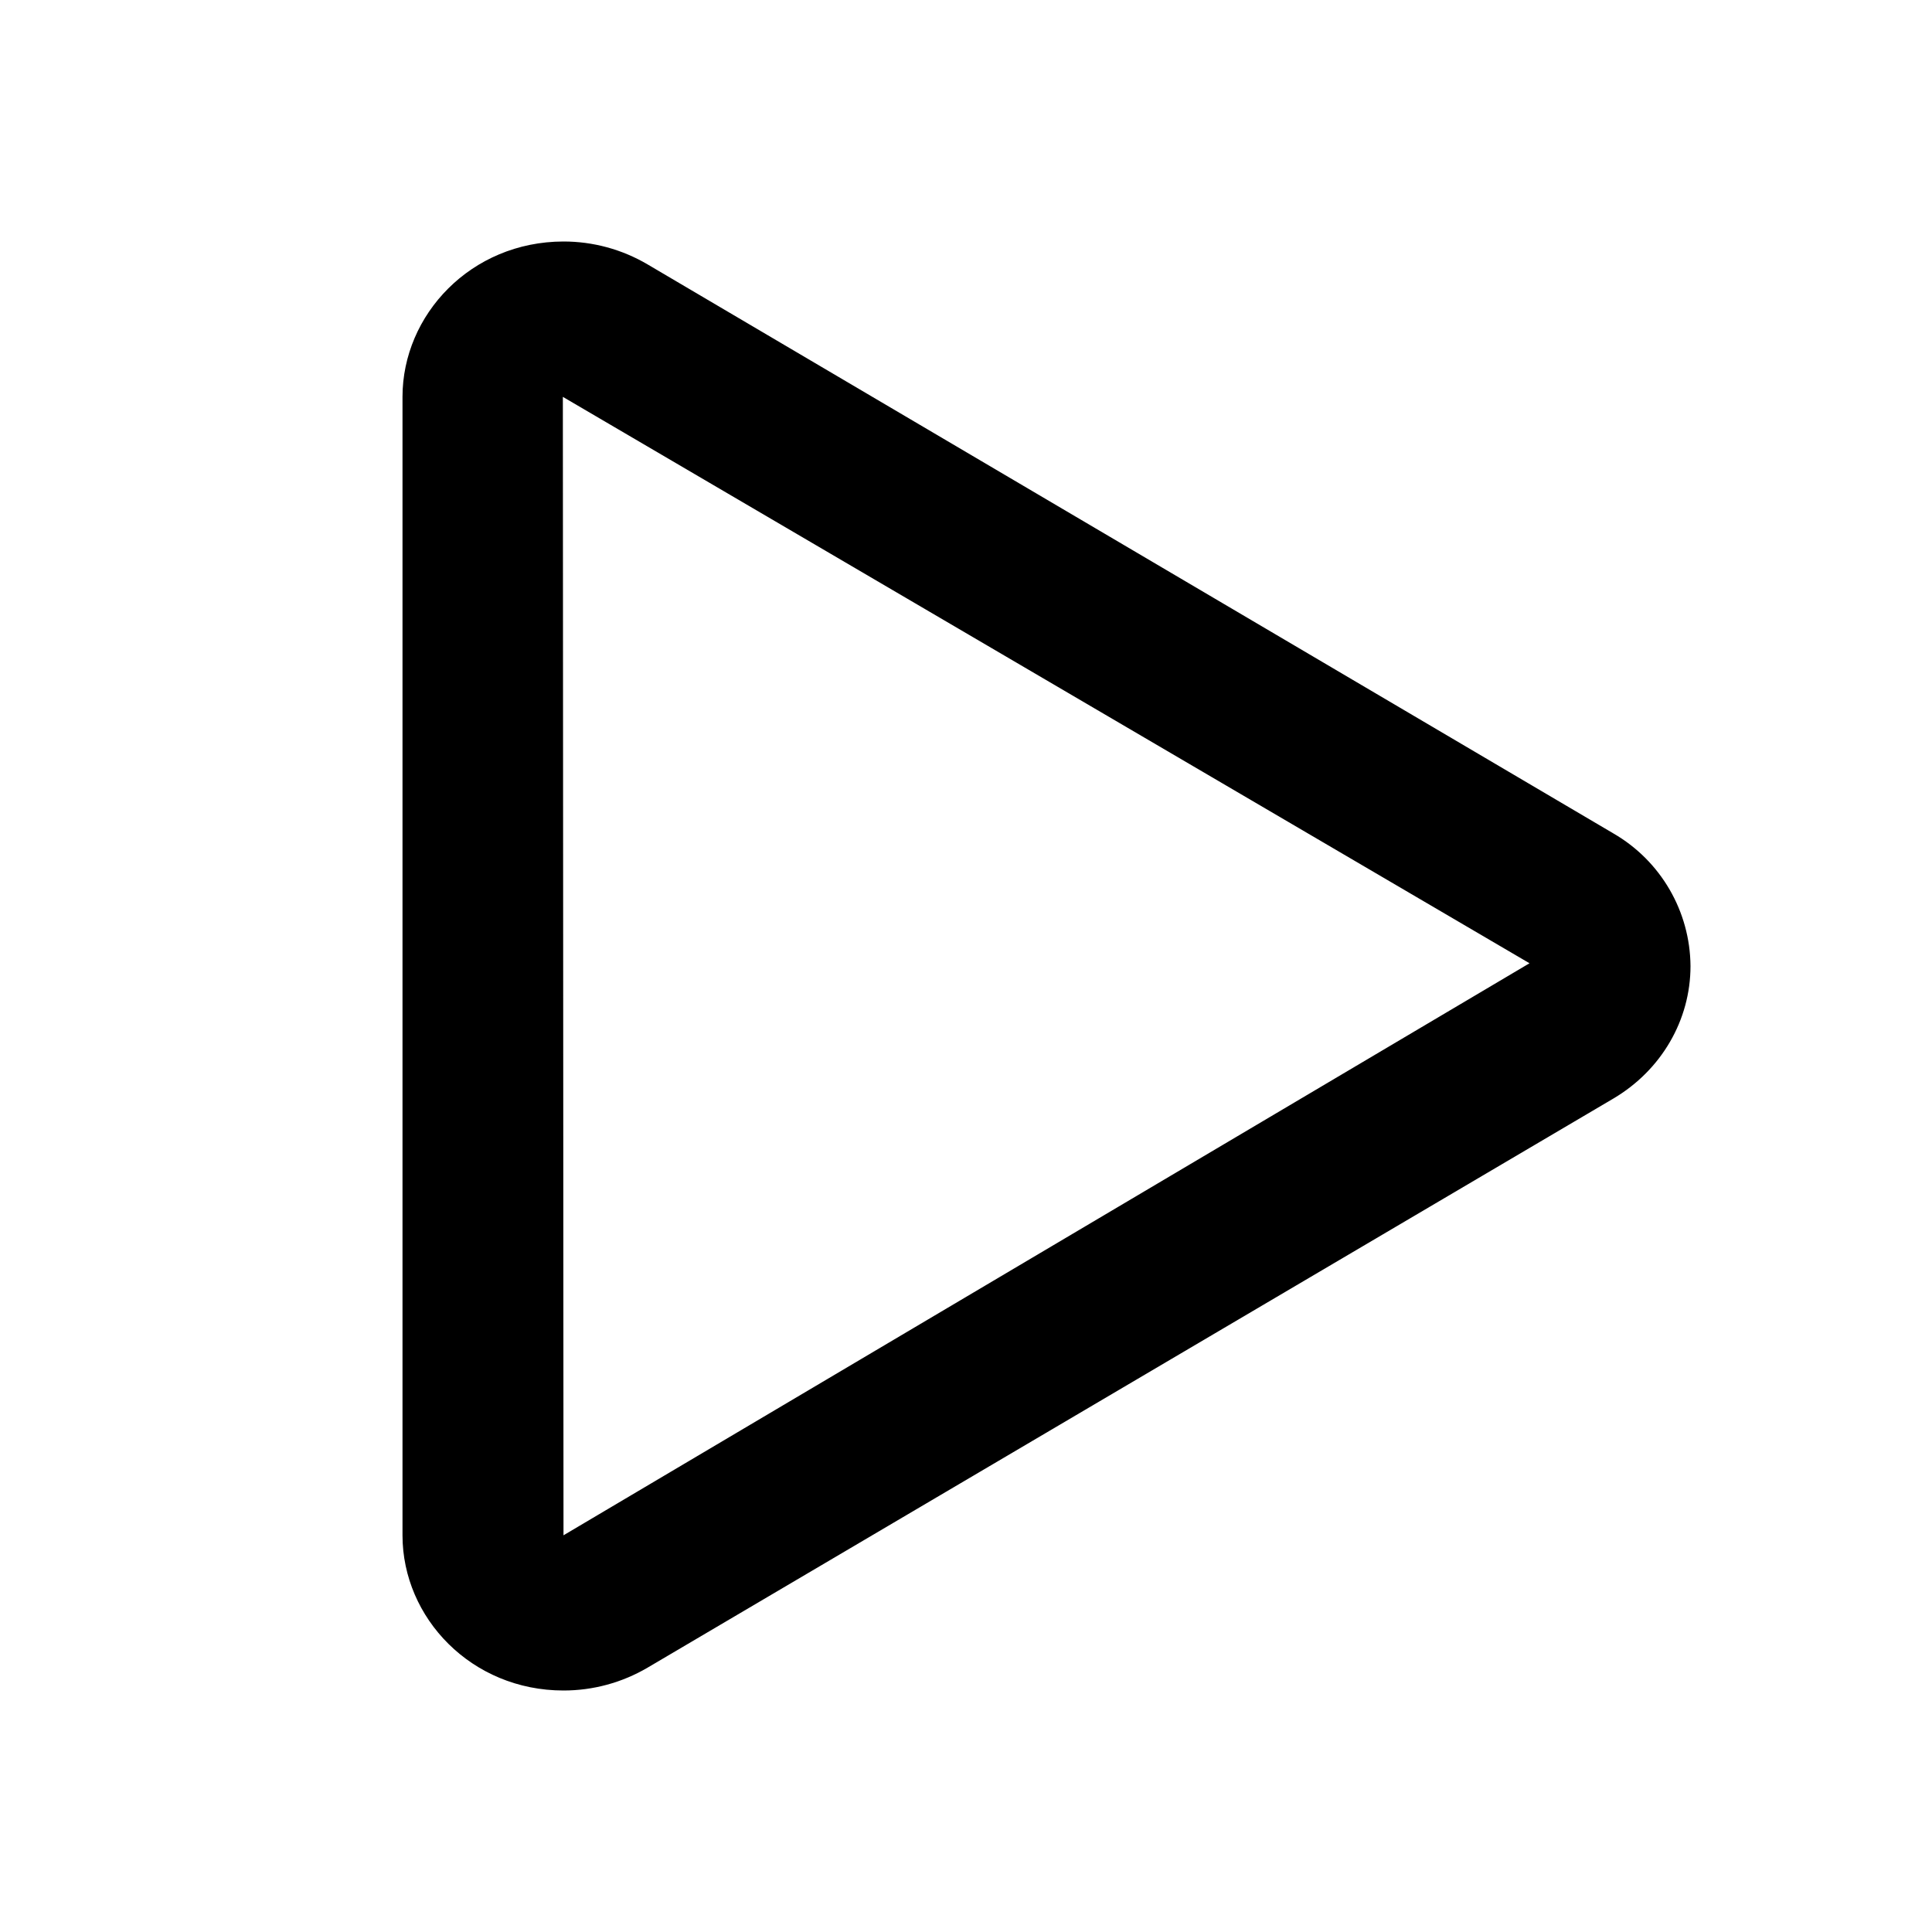
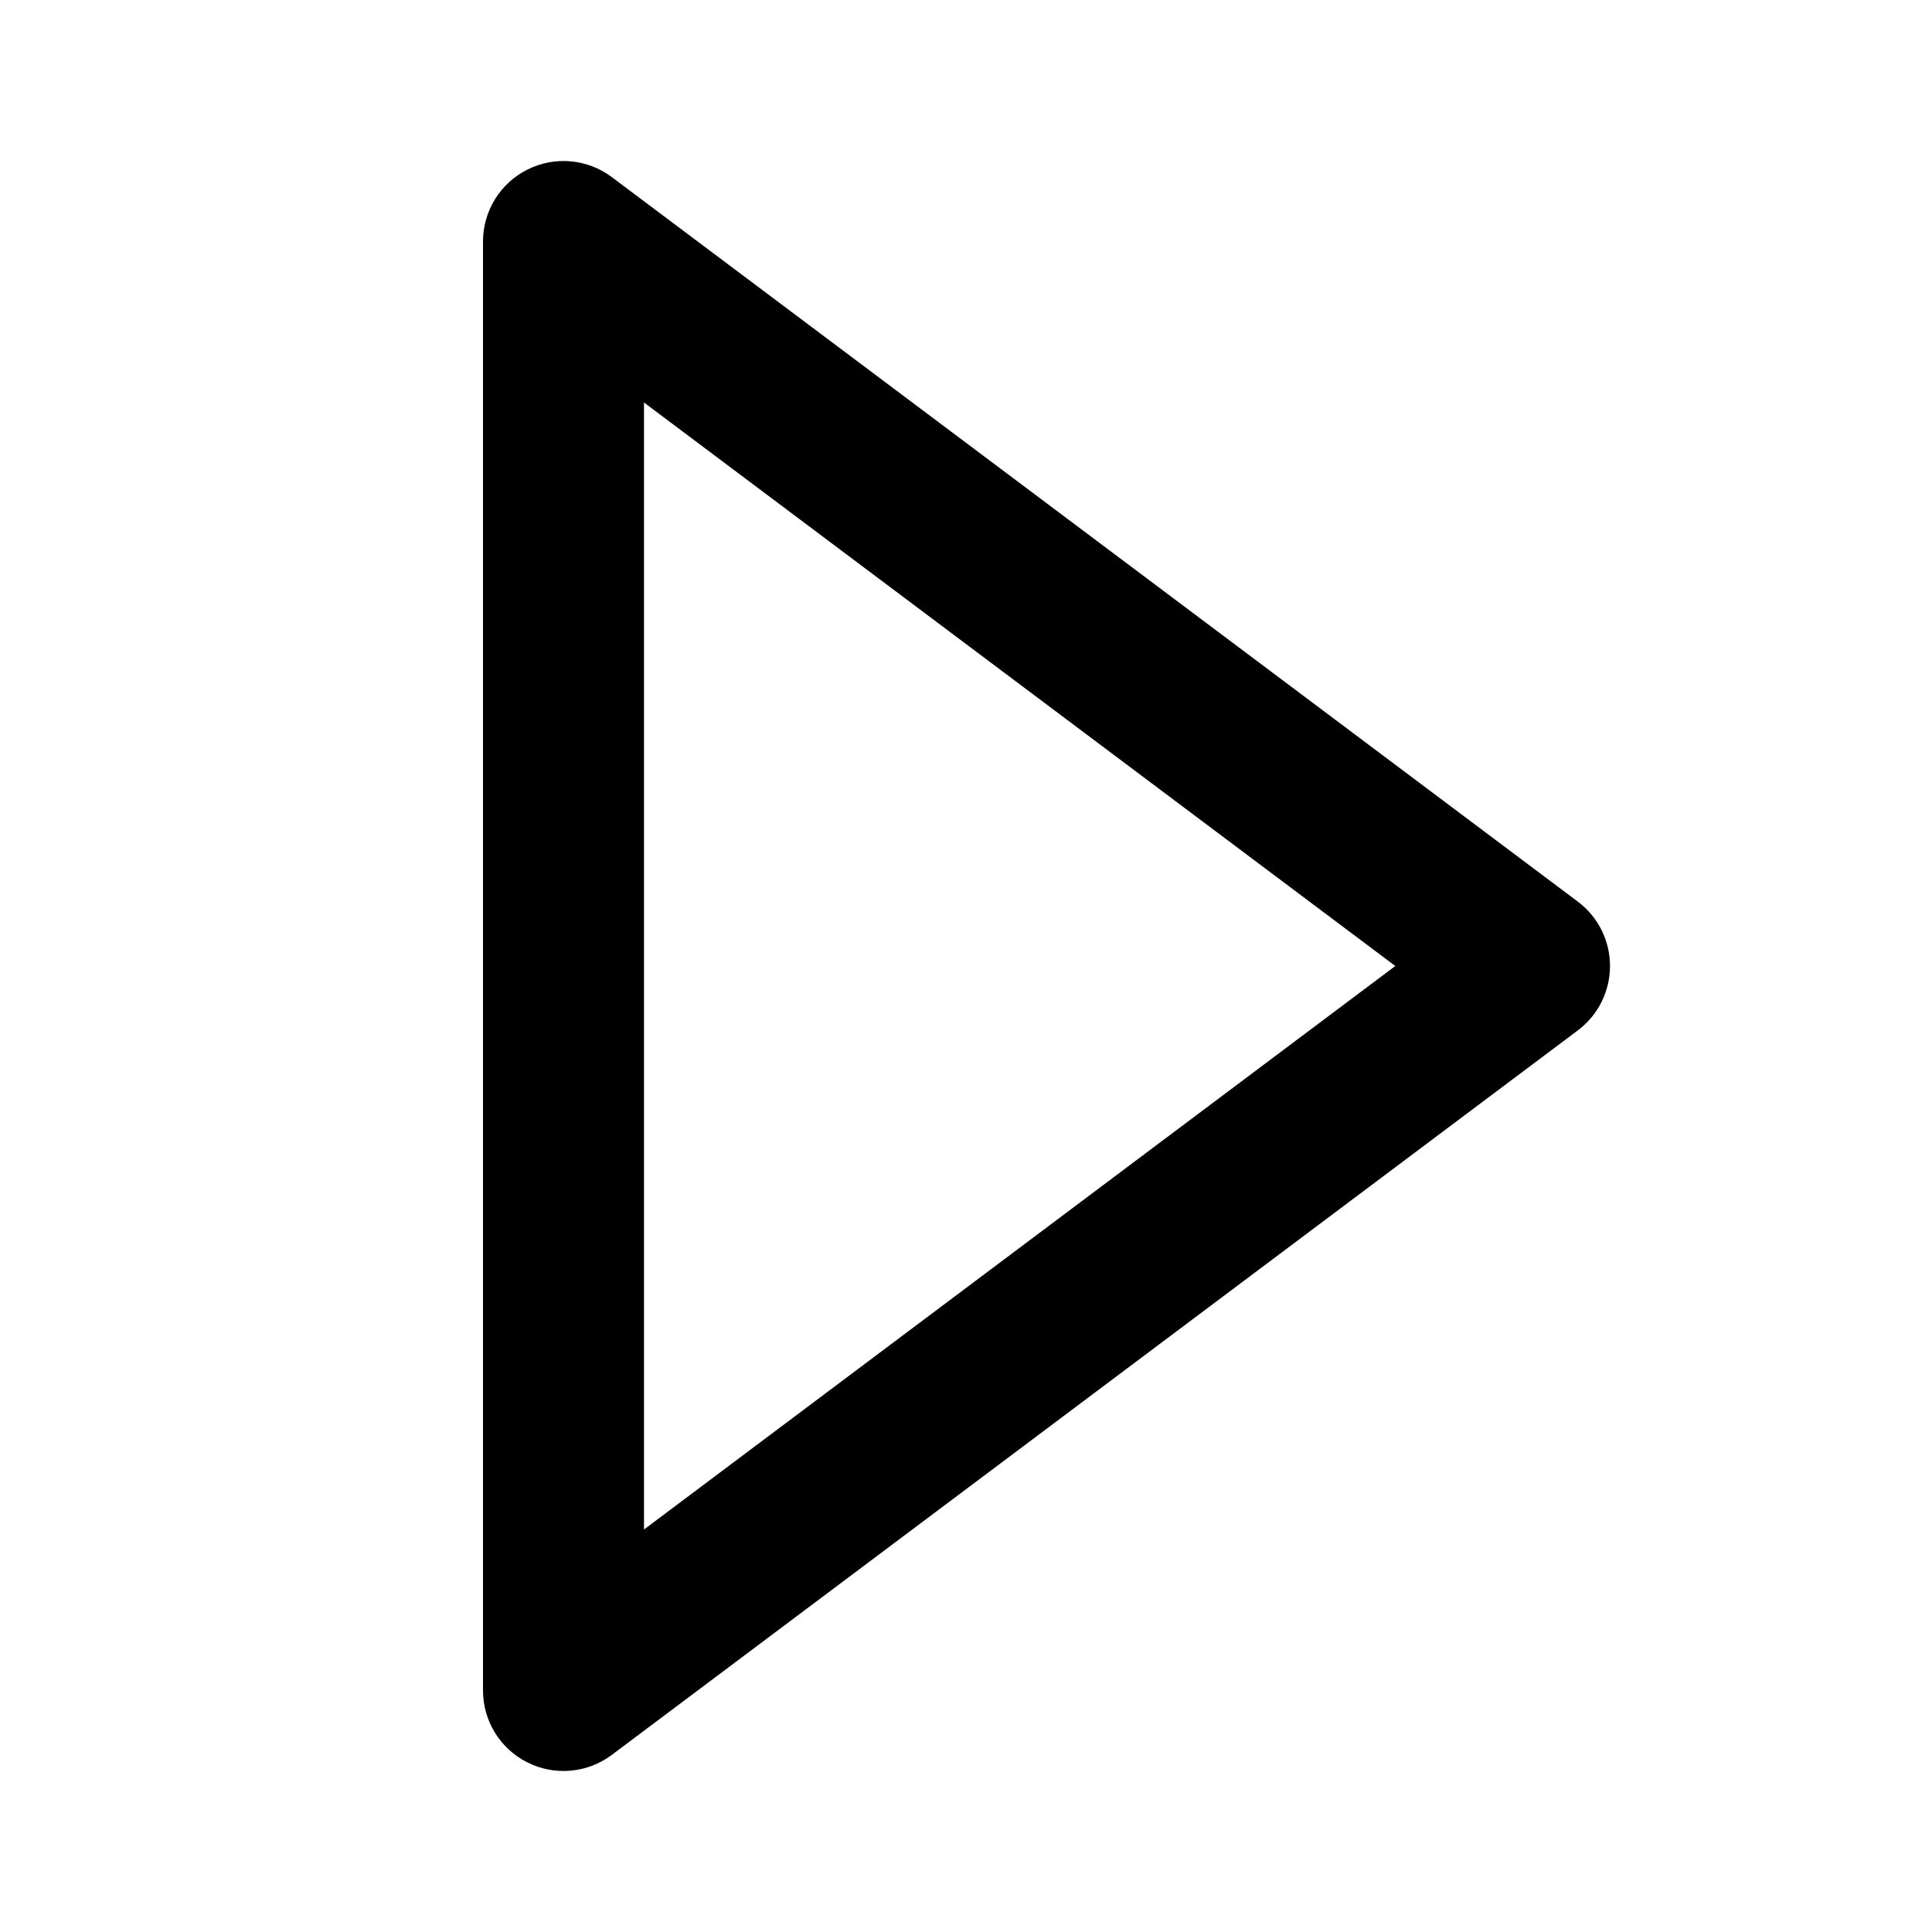
- <svg xmlns="http://www.w3.org/2000/svg" width="24" height="24" viewBox="0 0 24 24">
-   <path d="m20.042 10.353-12-7.07A2.055 2.055 0 0 0 6.999 3C5.85 3.002 5 3.91 5 4.93v14.142C5 20.1 5.858 21 7 21a2.06 2.06 0 0 0 1.043-.283l12-7.071c.595-.352.957-.974.957-1.645a1.92 1.92 0 0 0-.958-1.648ZM7 19.072 6.992 4.93 19 11.966 7 19.072Z" />
+ <svg xmlns="http://www.w3.org/2000/svg" width="24" height="24" viewBox="0 0 24 24" fill="none">
+   <path fill-rule="evenodd" clip-rule="evenodd" d="M6.553 2.106C6.892 1.936 7.297 1.973 7.6 2.2L19.6 11.2C19.852 11.389 20 11.685 20 12C20 12.315 19.852 12.611 19.6 12.8L7.6 21.8C7.297 22.027 6.892 22.064 6.553 21.894C6.214 21.725 6 21.379 6 21V3C6 2.621 6.214 2.275 6.553 2.106ZM8 5V19L17.333 12L8 5Z" fill="black" />
</svg>
